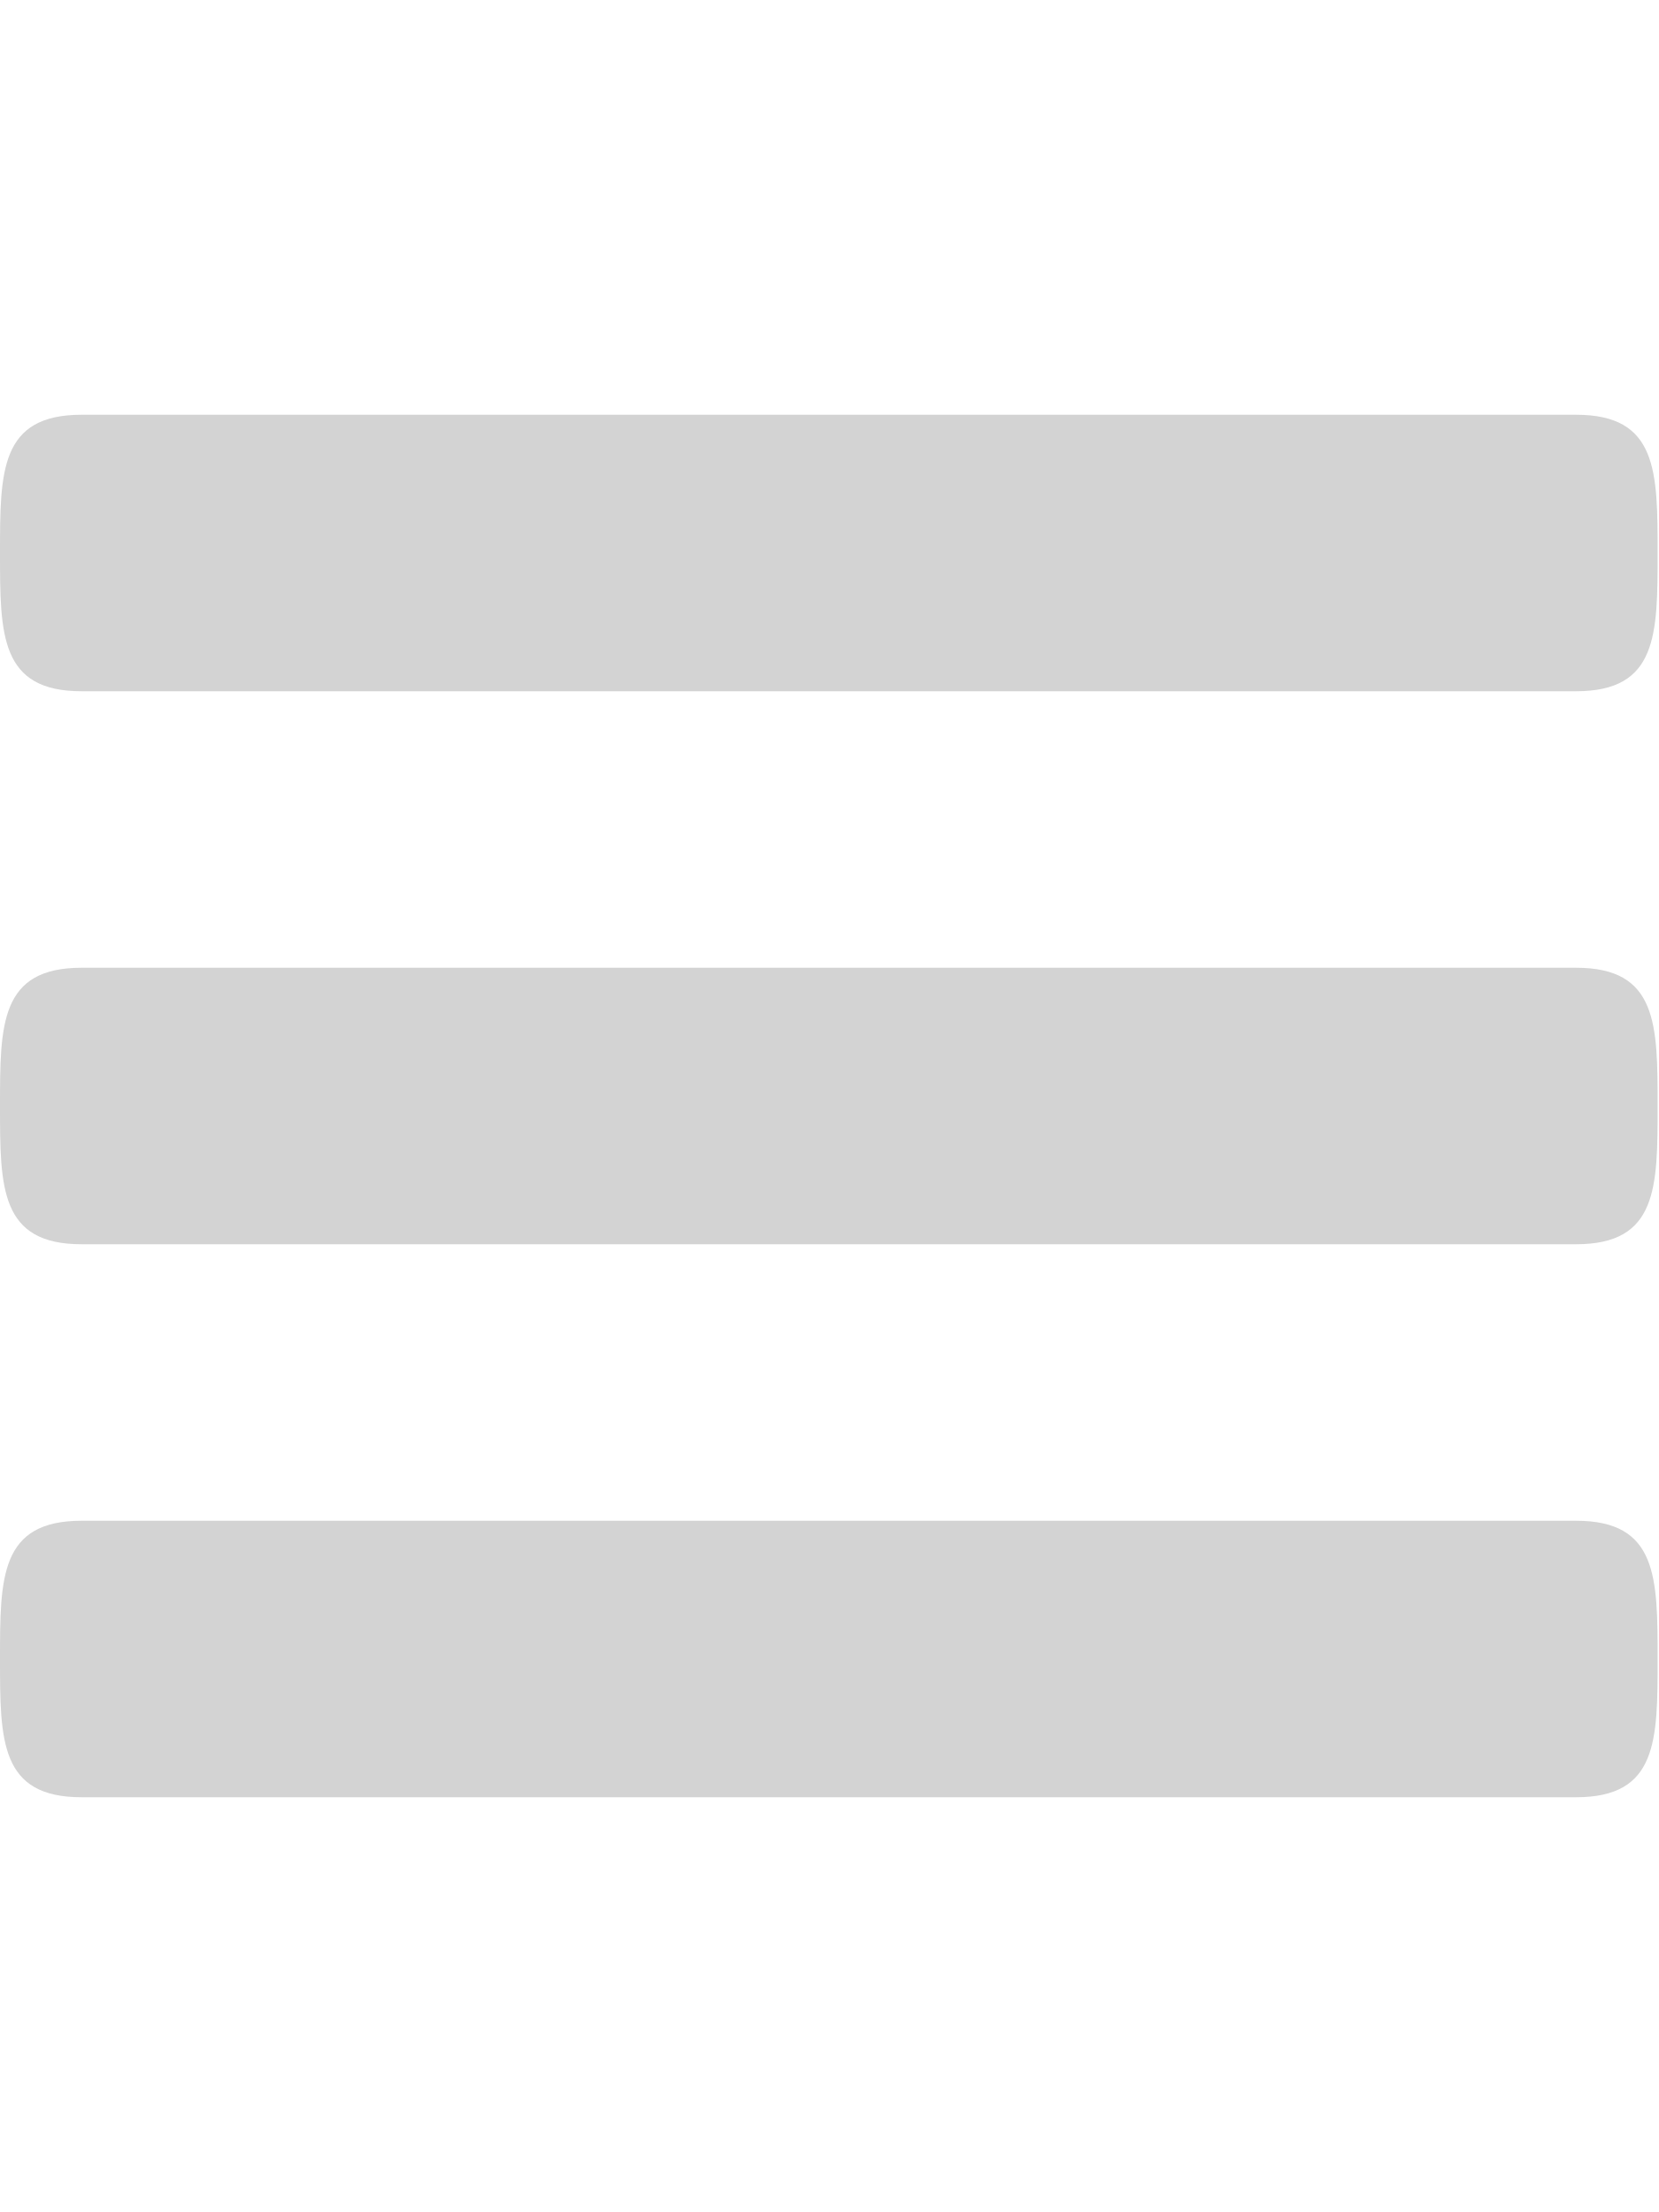
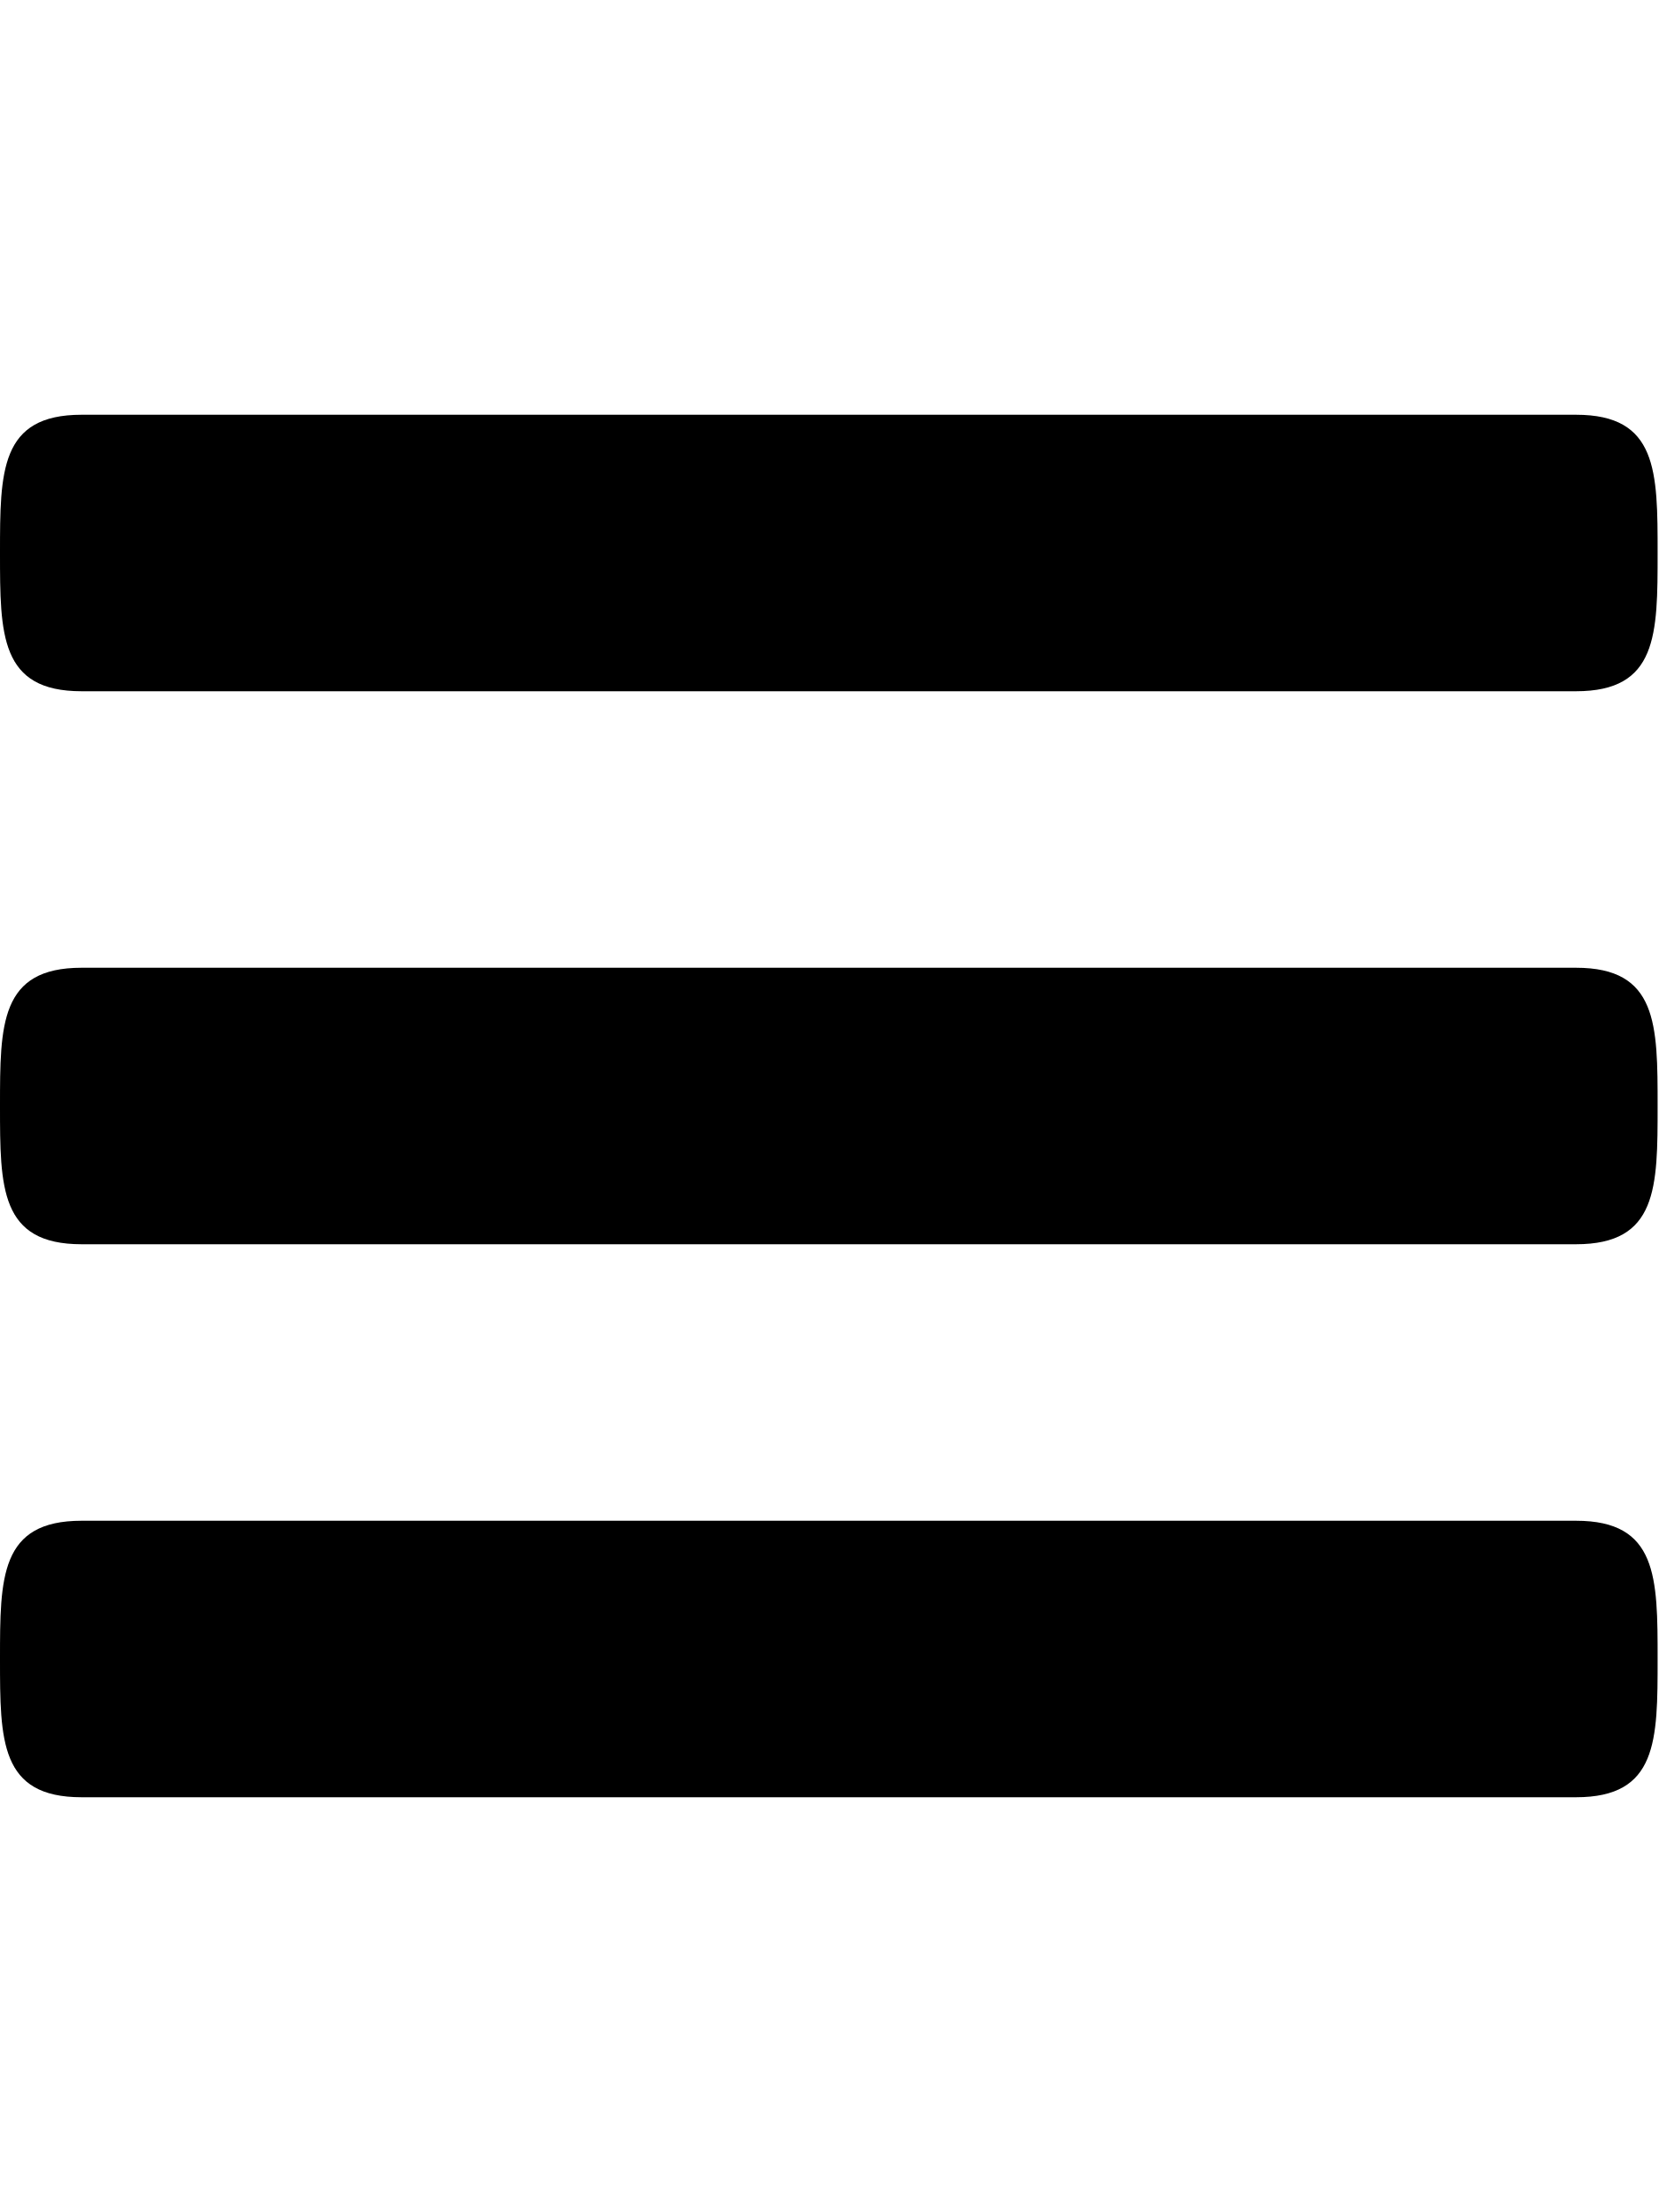
<svg xmlns="http://www.w3.org/2000/svg" viewBox="0 0 12 16" width="24" height="32">
-   <path fill-rule="evenodd" style="fill:lightgray" d="M11.41 9H.59C0 9 0 8.59 0 8c0-.59 0-1 .59-1H11.4c.59 0 .59.41.59 1 0 .59 0 1-.59 1h.01zm0-4H.59C0 5 0 4.59 0 4c0-.59 0-1 .59-1H11.4c.59 0 .59.41.59 1 0 .59 0 1-.59 1h.01zM.59 11H11.4c.59 0 .59.41.59 1 0 .59 0 1-.59 1H.59C0 13 0 12.59 0 12c0-.59 0-1 .59-1z">
+   <path fill-rule="evenodd" style="fill:black" d="M11.41 9H.59C0 9 0 8.59 0 8c0-.59 0-1 .59-1H11.4c.59 0 .59.41.59 1 0 .59 0 1-.59 1h.01zm0-4H.59C0 5 0 4.59 0 4c0-.59 0-1 .59-1H11.4c.59 0 .59.41.59 1 0 .59 0 1-.59 1h.01zM.59 11H11.4c.59 0 .59.41.59 1 0 .59 0 1-.59 1H.59C0 13 0 12.59 0 12c0-.59 0-1 .59-1z">
    </path>
</svg>
